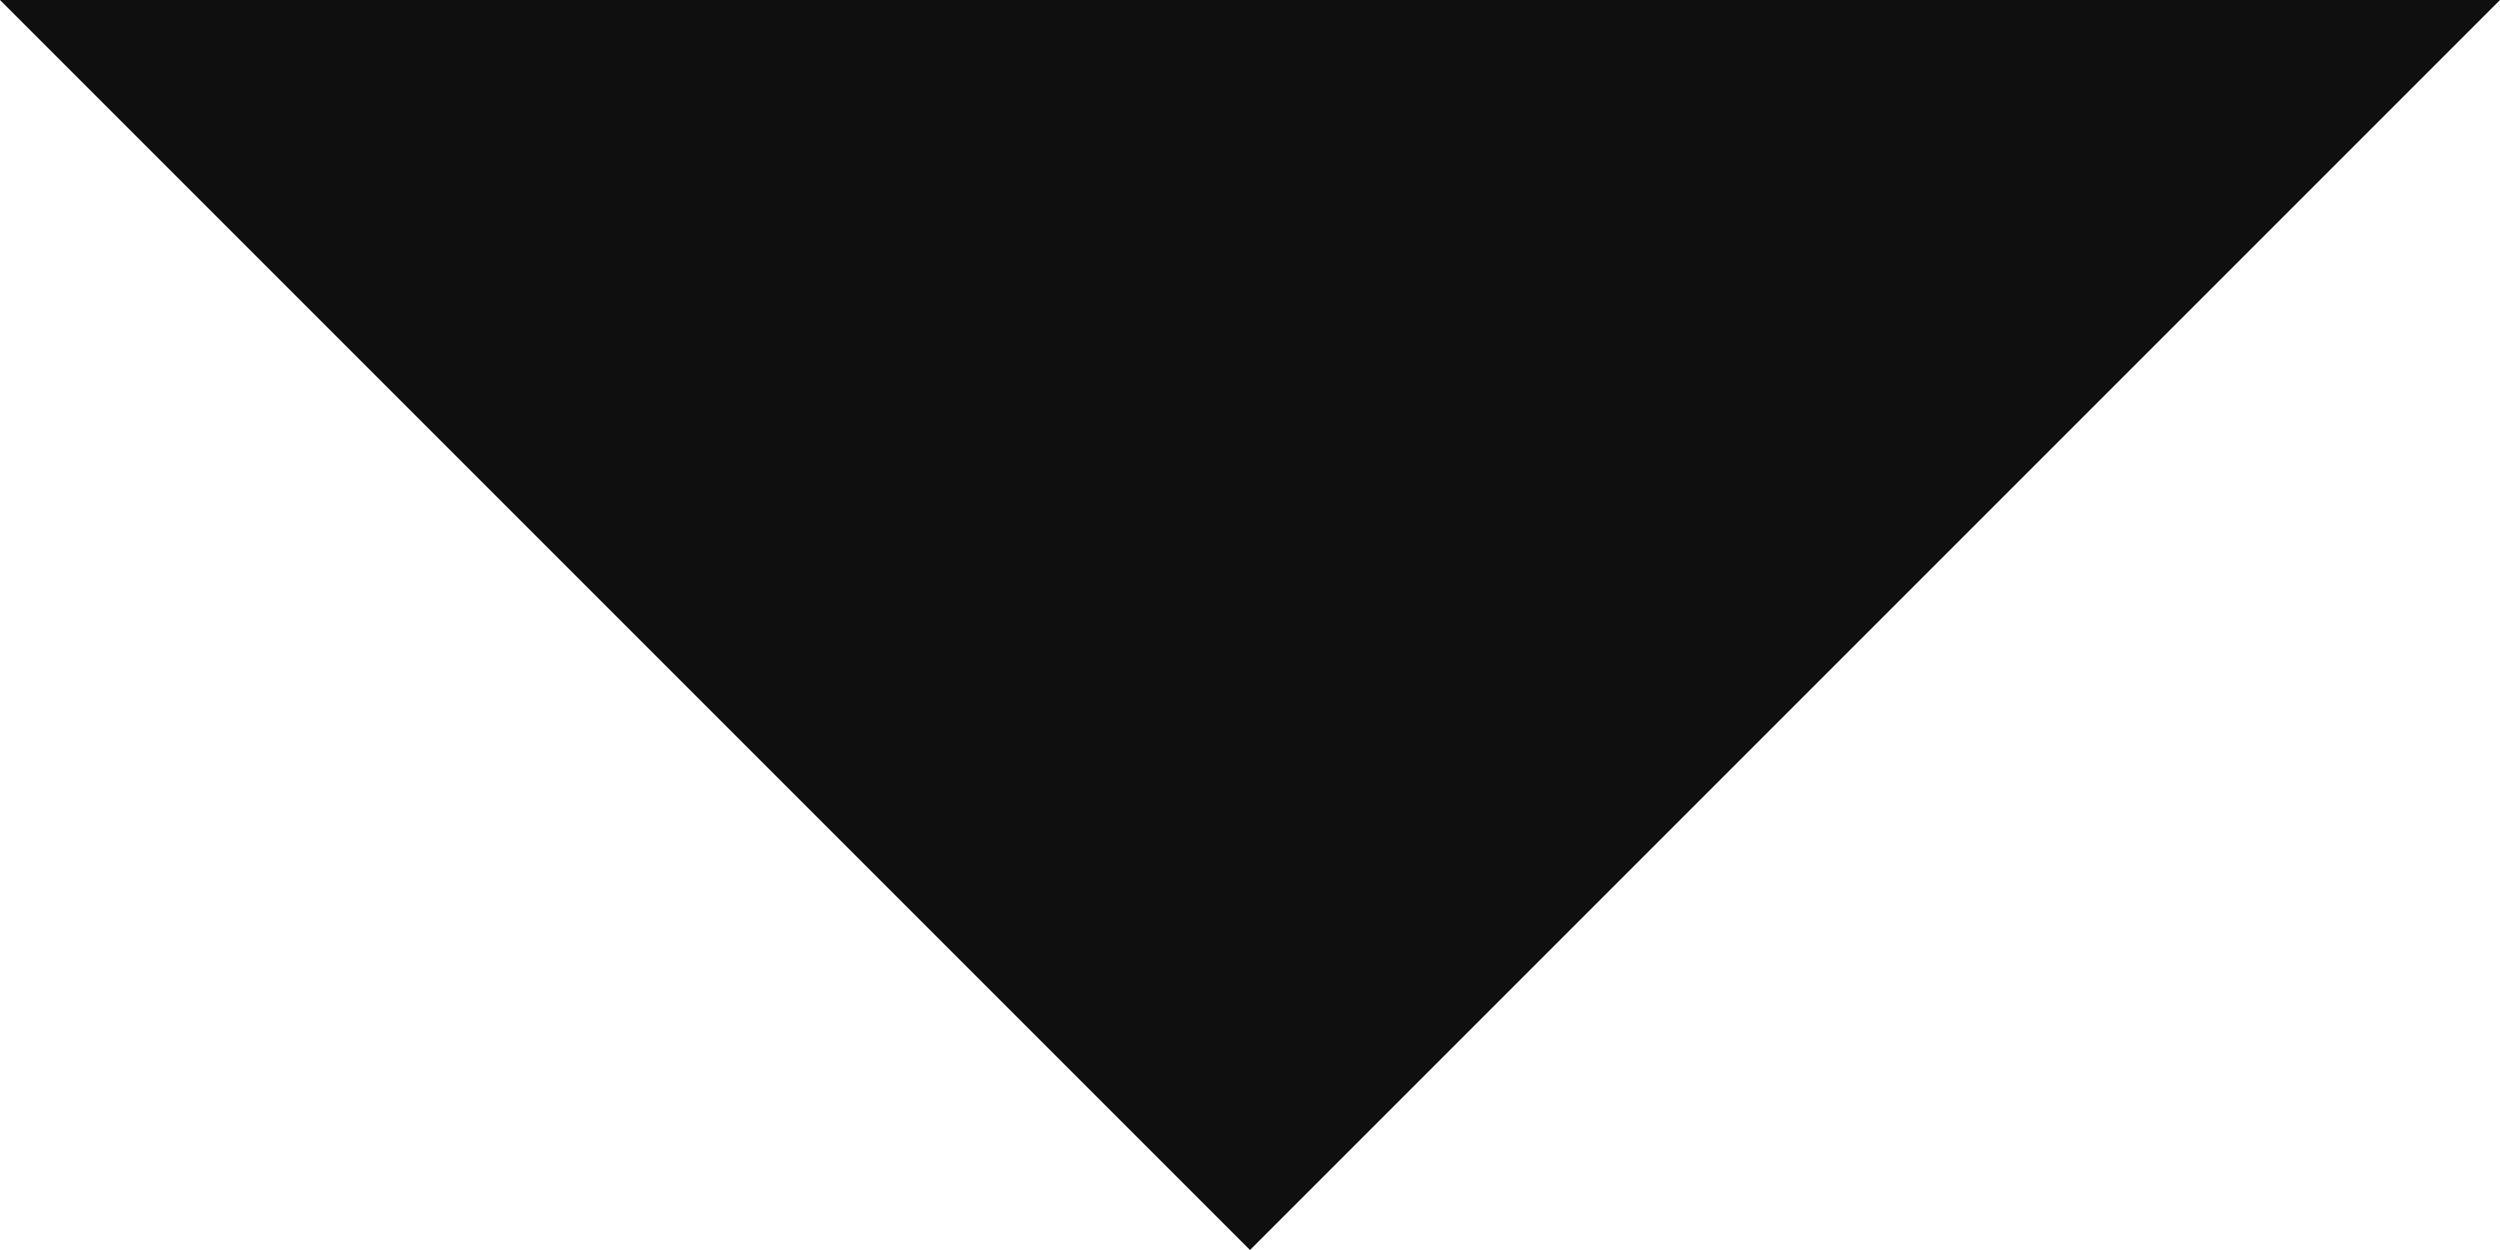
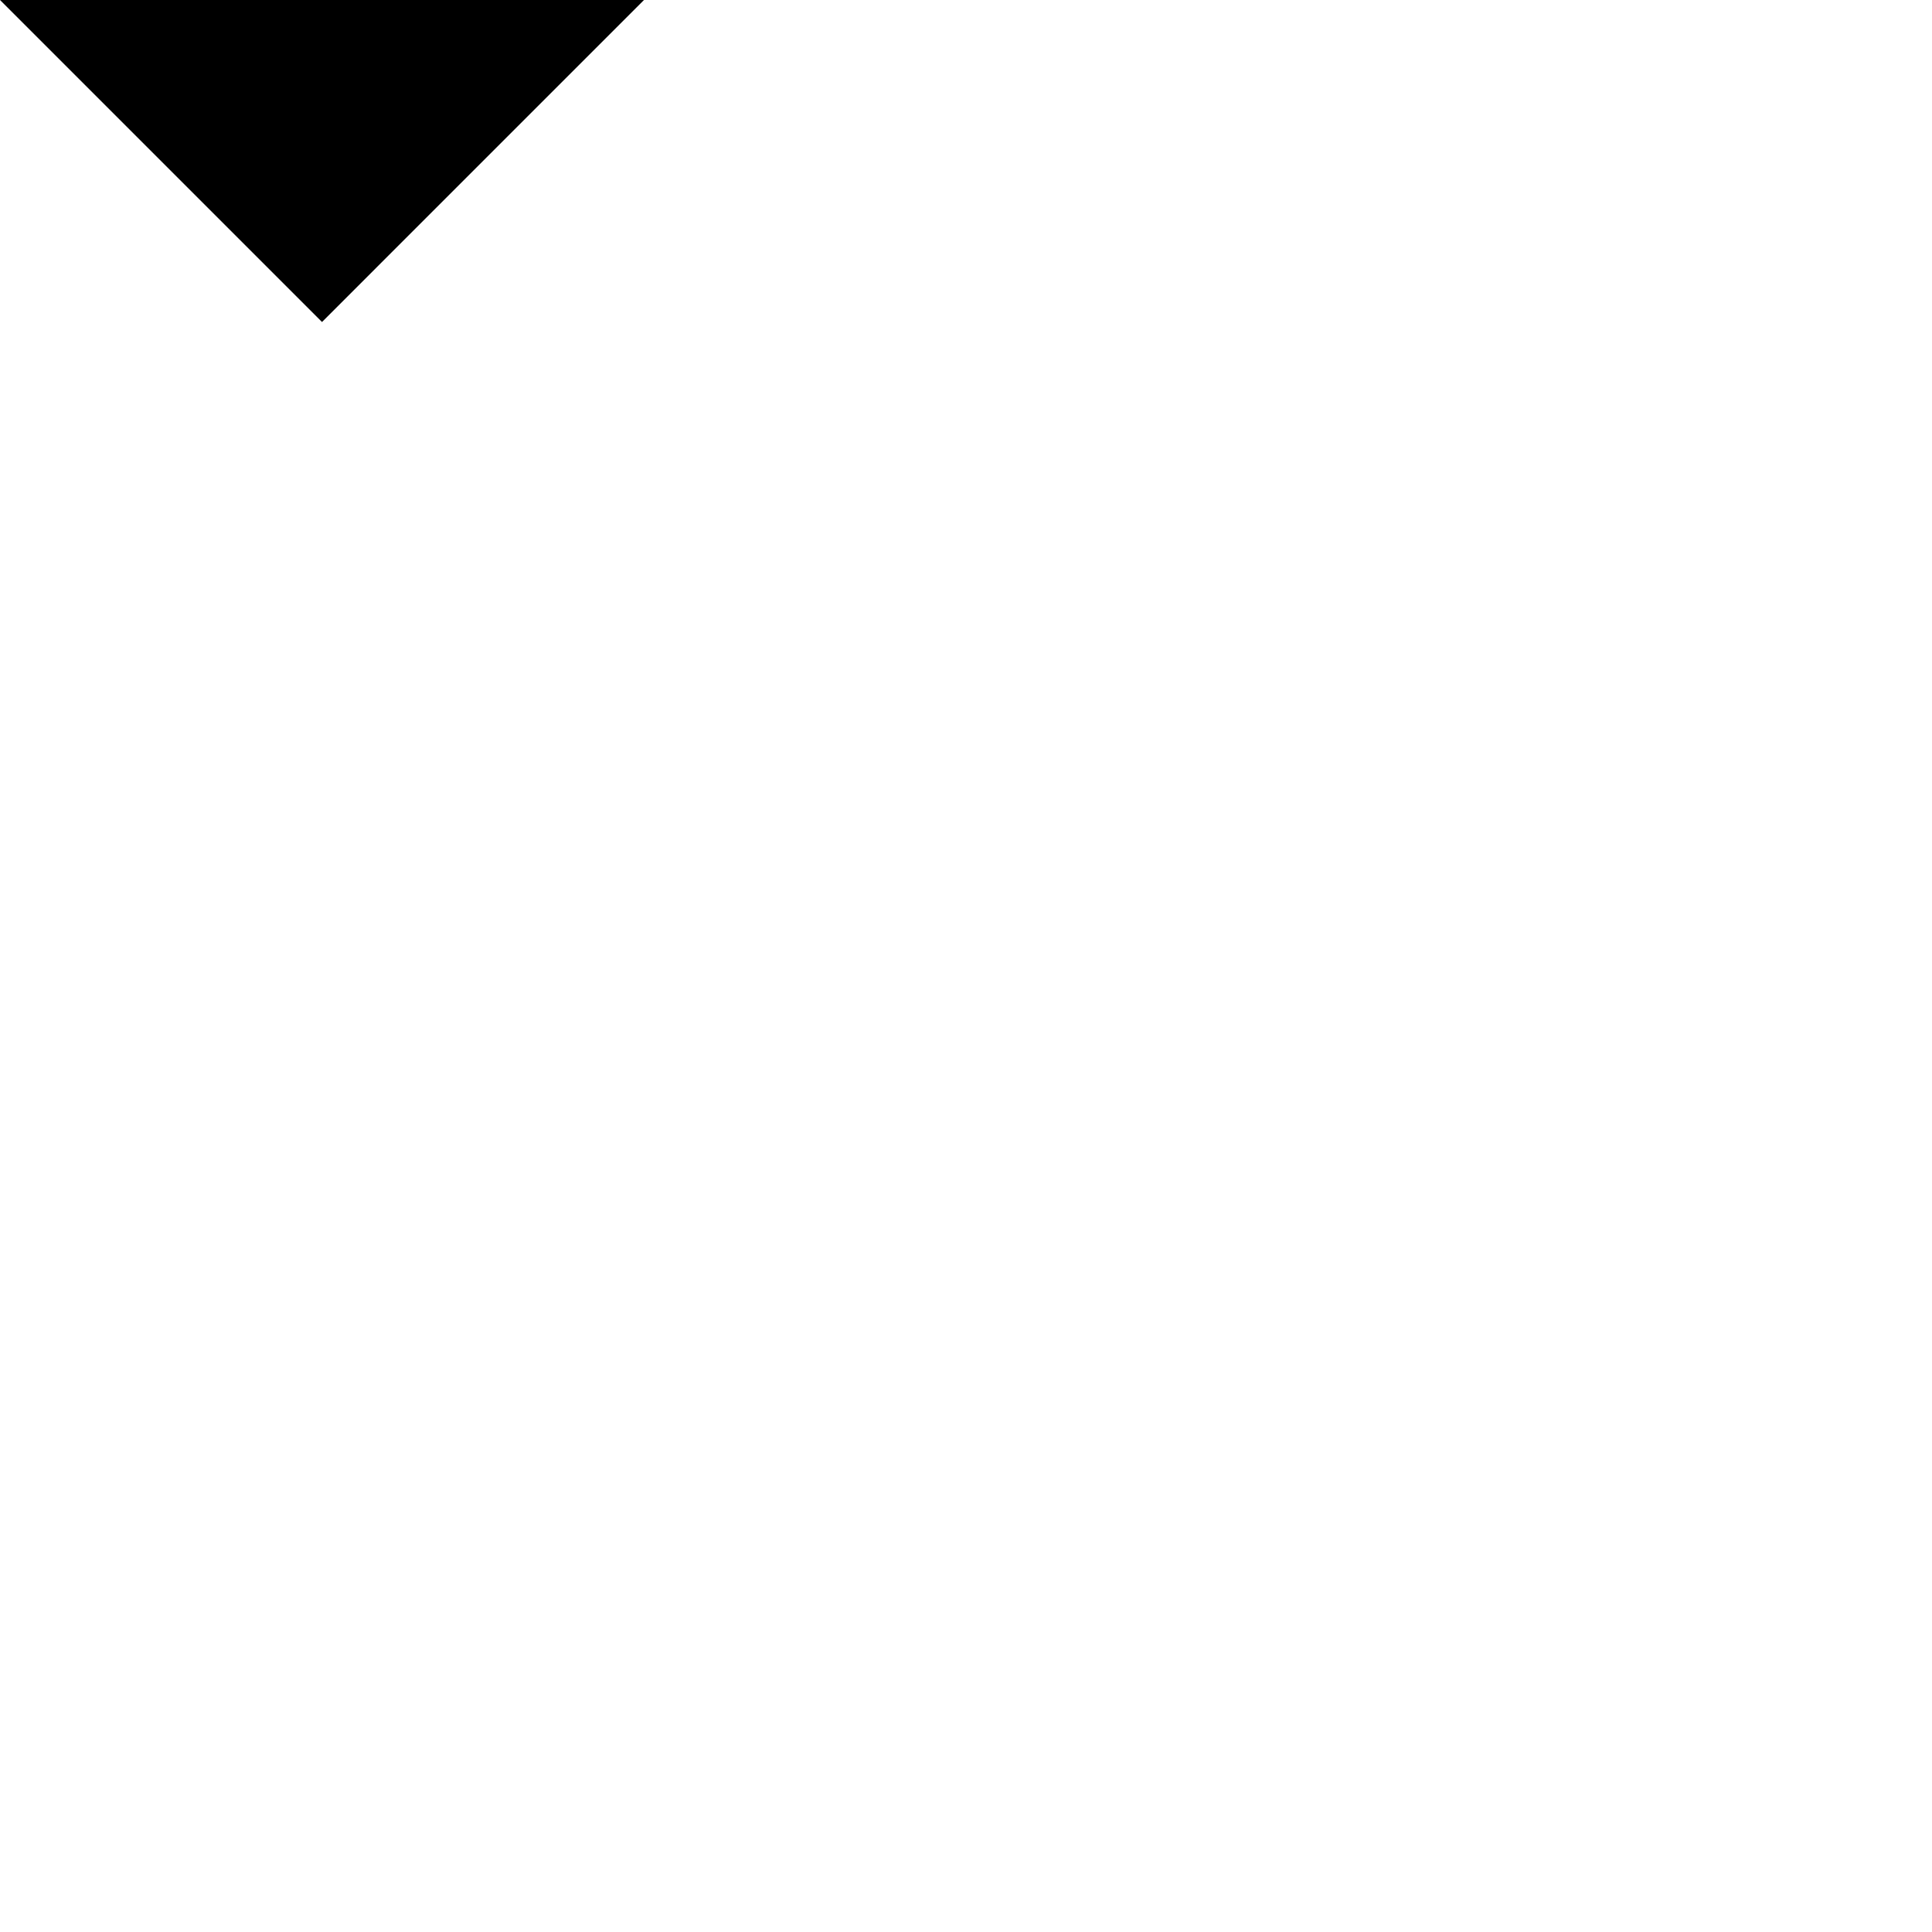
- <svg xmlns="http://www.w3.org/2000/svg" width="8" height="4" viewBox="0 0 8 4">
+ <svg xmlns="http://www.w3.org/2000/svg" width="30" height="30" viewBox="0 0 24 24">
  <g id="Group_482" data-name="Group 482" transform="translate(8 4) rotate(180)">
-     <path id="Polygon_10" data-name="Polygon 10" d="M4,0,8,4H0Z" transform="translate(0 0)" fill="#0f0f0f" />
+     <path id="Polygon_10" data-name="Polygon 10" d="M4,0,8,4H0Z" transform="translate(0 0)" />
  </g>
</svg>
